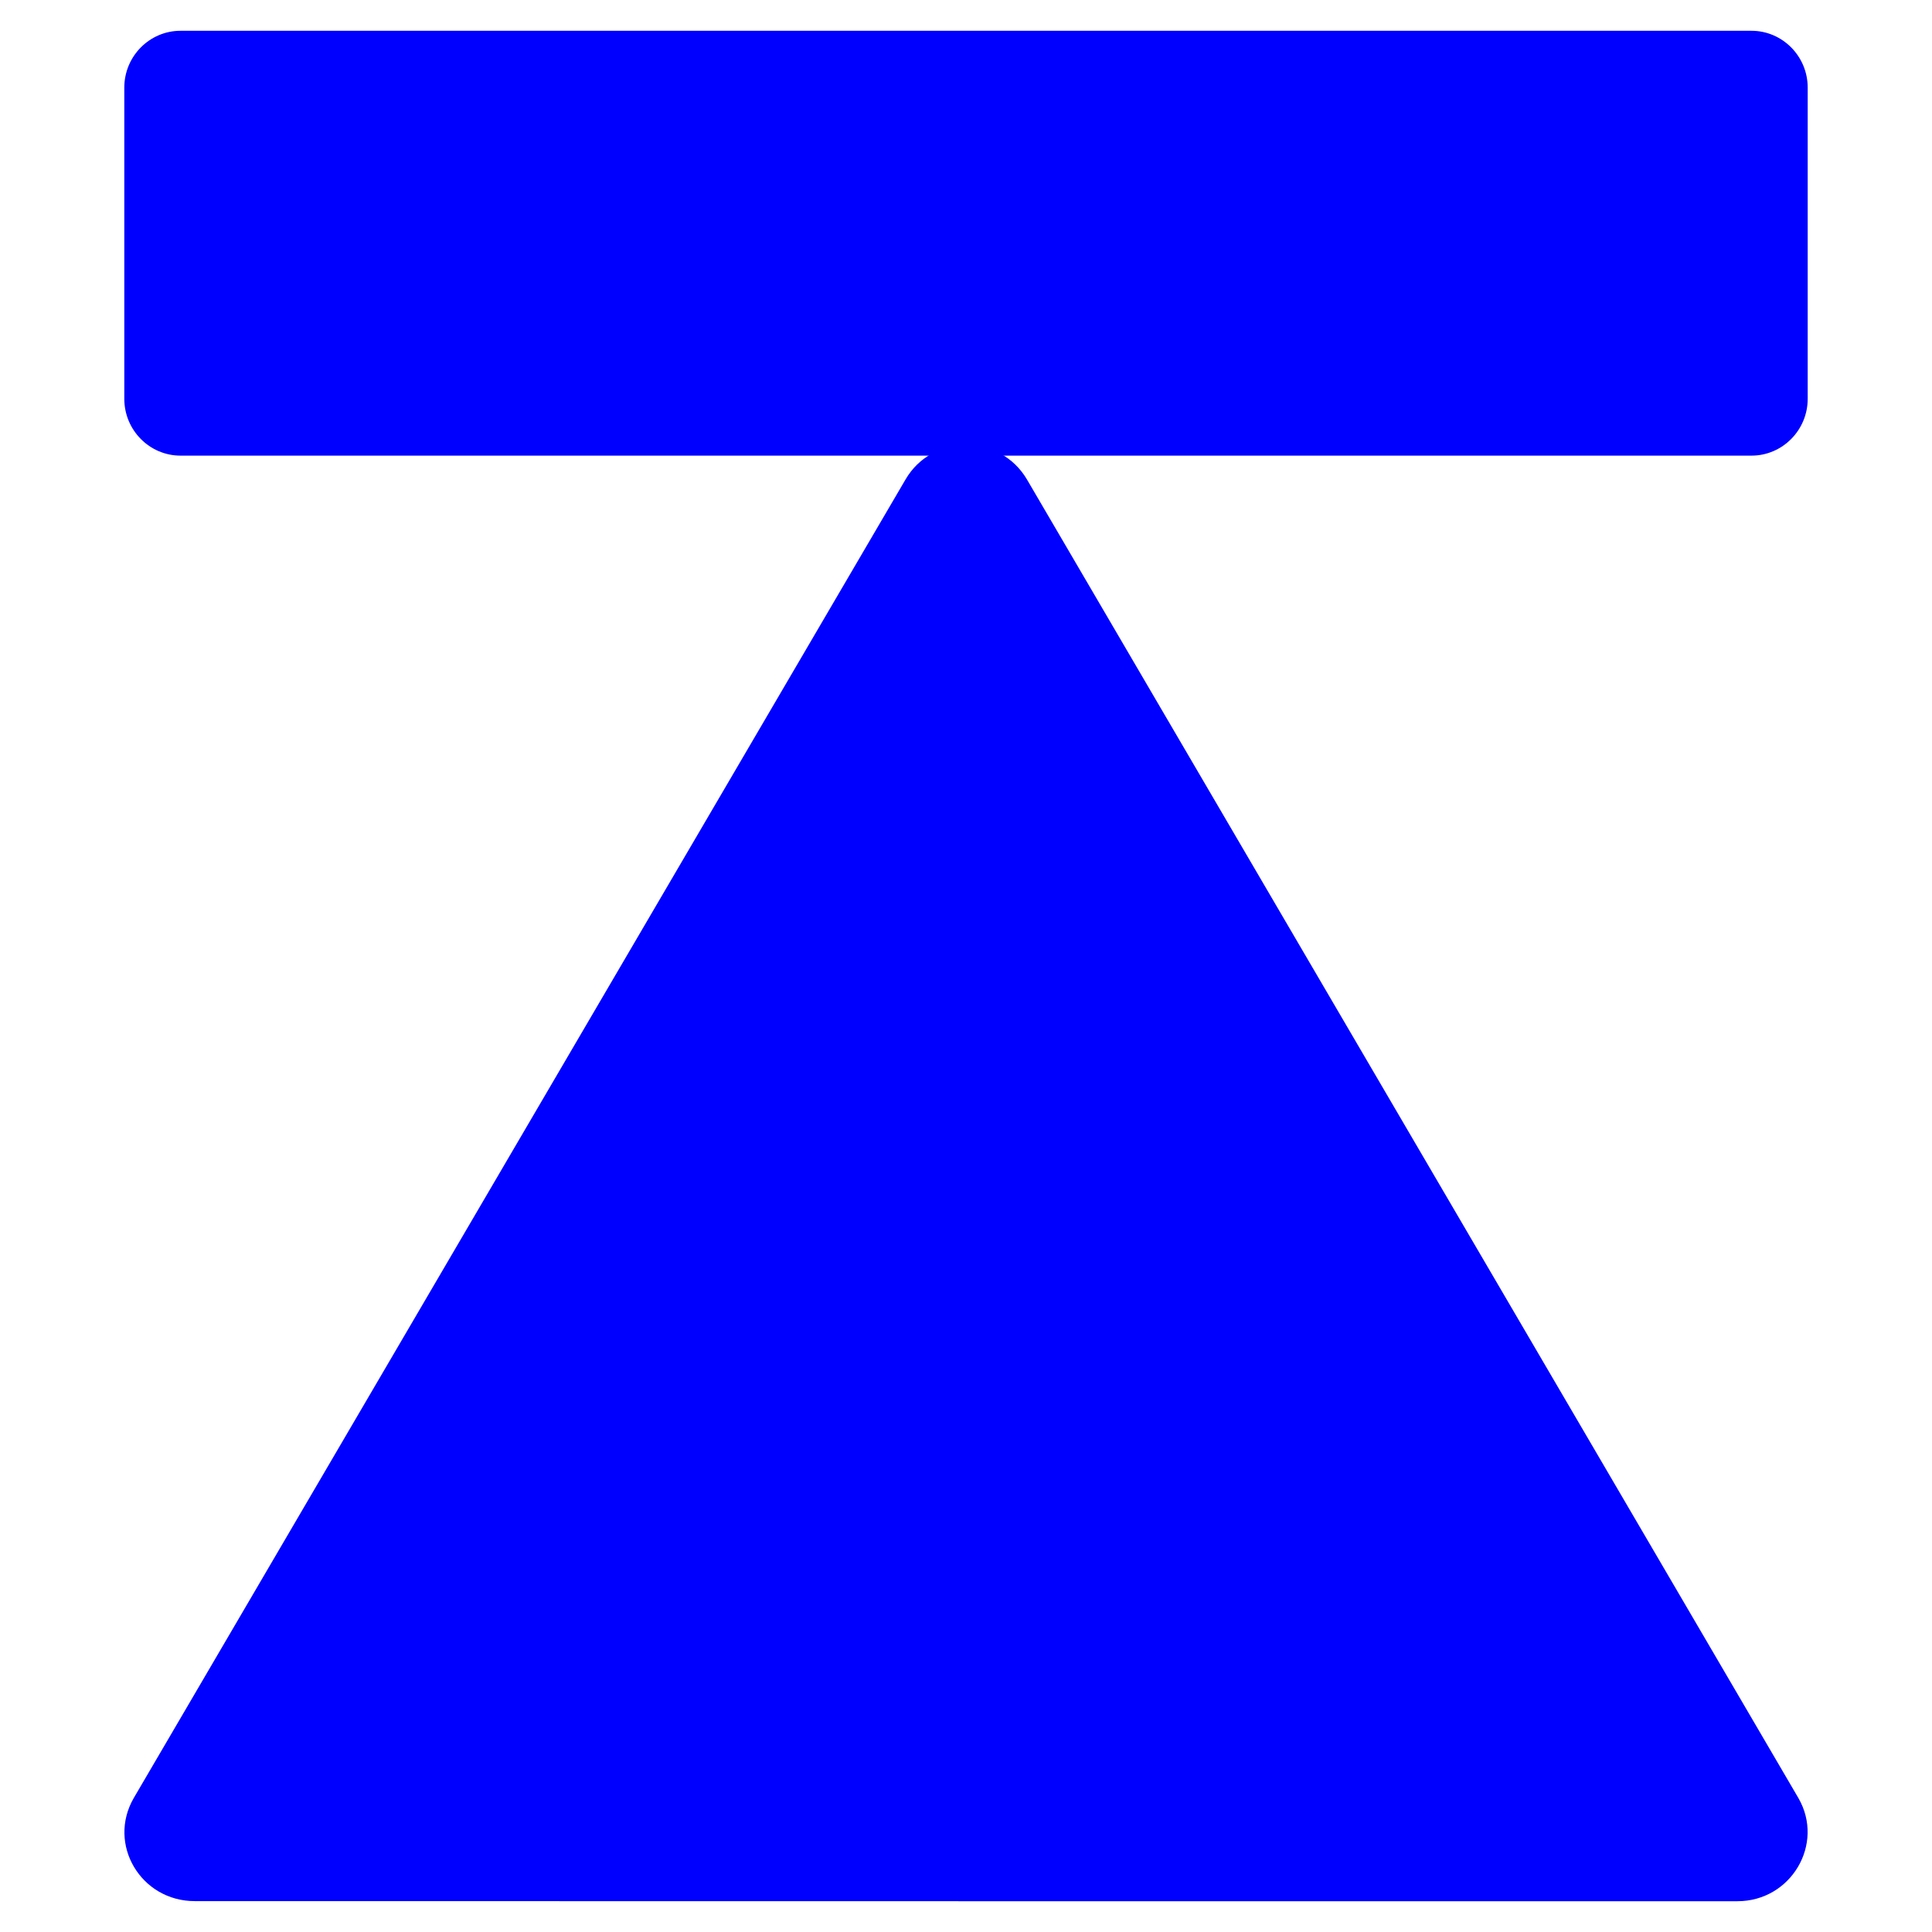
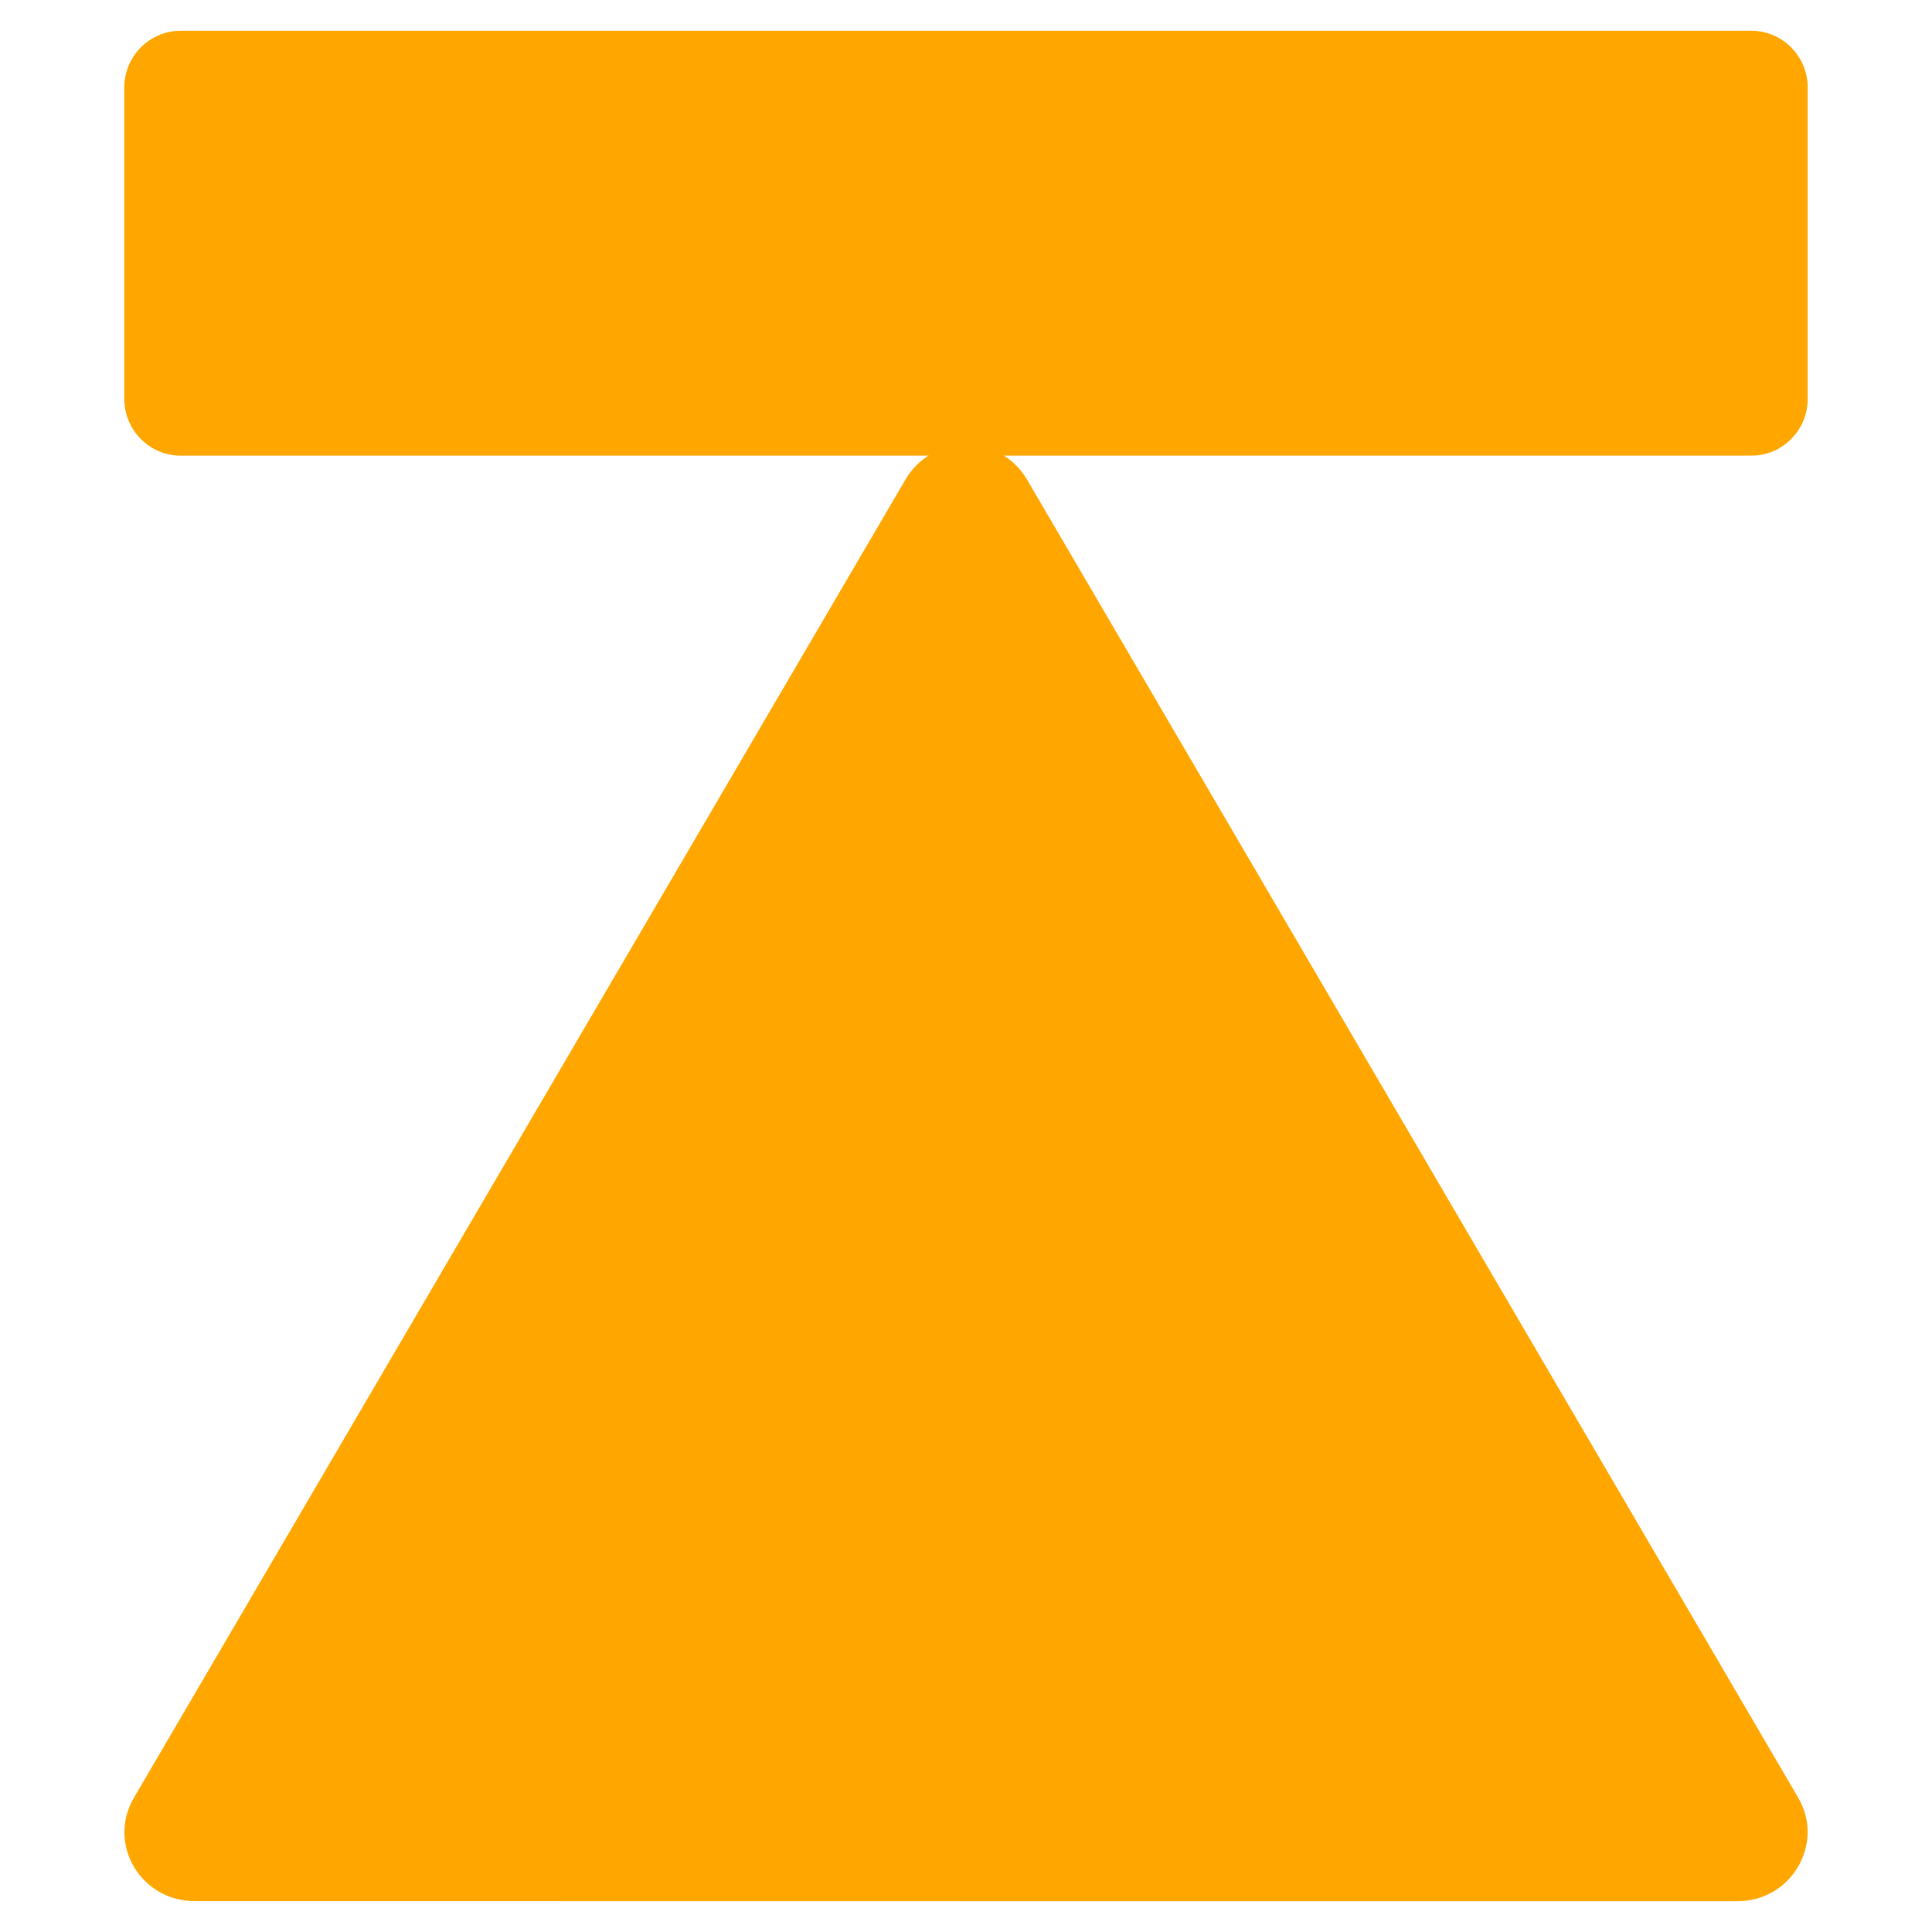
<svg xmlns="http://www.w3.org/2000/svg" enable-background="new 0 0 128 128" viewBox="0 0 18 18" version="1.1" id="svg29" width="18" height="18">
  <defs id="defs33" />
  <linearGradient id="a" x1="64" x2="64" y1="4.25" y2="123.91" gradientUnits="userSpaceOnUse">
    <stop stop-color="#FFAB40" offset="0" id="stop2" />
    <stop stop-color="#FF6D00" offset="1" id="stop4" />
  </linearGradient>
  <g id="g905" transform="matrix(0,0.9166989,-0.908251,0,25.34852,-7.760936)">
-     <path d="M 12.52,26.634 H 9.356 c -0.318,0 -0.577,-0.259 -0.577,-0.577 V 9.943 c 0,-0.318 0.259,-0.577 0.577,-0.577 h 3.164 c 0.318,0 0.577,0.259 0.577,0.577 V 26.057 c 0,0.318 -0.259,0.577 -0.577,0.577 z" id="path23" style="fill:#0000ff;fill-opacity:1;stroke-width:0.308" />
-     <path d="m 27.789,17.999 v -7.912 c 0,-0.552 -0.583,-0.897 -1.048,-0.626 L 13.342,17.373 c -0.472,0.278 -0.472,0.974 0,1.249 l 13.398,7.915 c 0.469,0.274 1.048,-0.071 1.048,-0.626 z" id="path25" style="fill:#0000ff;fill-opacity:1;stroke-width:0.308" />
+     <path d="M 12.52,26.634 H 9.356 c -0.318,0 -0.577,-0.259 -0.577,-0.577 V 9.943 c 0,-0.318 0.259,-0.577 0.577,-0.577 h 3.164 c 0.318,0 0.577,0.259 0.577,0.577 V 26.057 c 0,0.318 -0.259,0.577 -0.577,0.577 z" id="path23" style="fill:#ffa600;fill-opacity:1;stroke-width:0.308" />
+     <path d="m 27.789,17.999 v -7.912 c 0,-0.552 -0.583,-0.897 -1.048,-0.626 L 13.342,17.373 c -0.472,0.278 -0.472,0.974 0,1.249 l 13.398,7.915 c 0.469,0.274 1.048,-0.071 1.048,-0.626 z" id="path25" style="fill:#ffa600;fill-opacity:1;stroke-width:0.308" />
  </g>
</svg>
